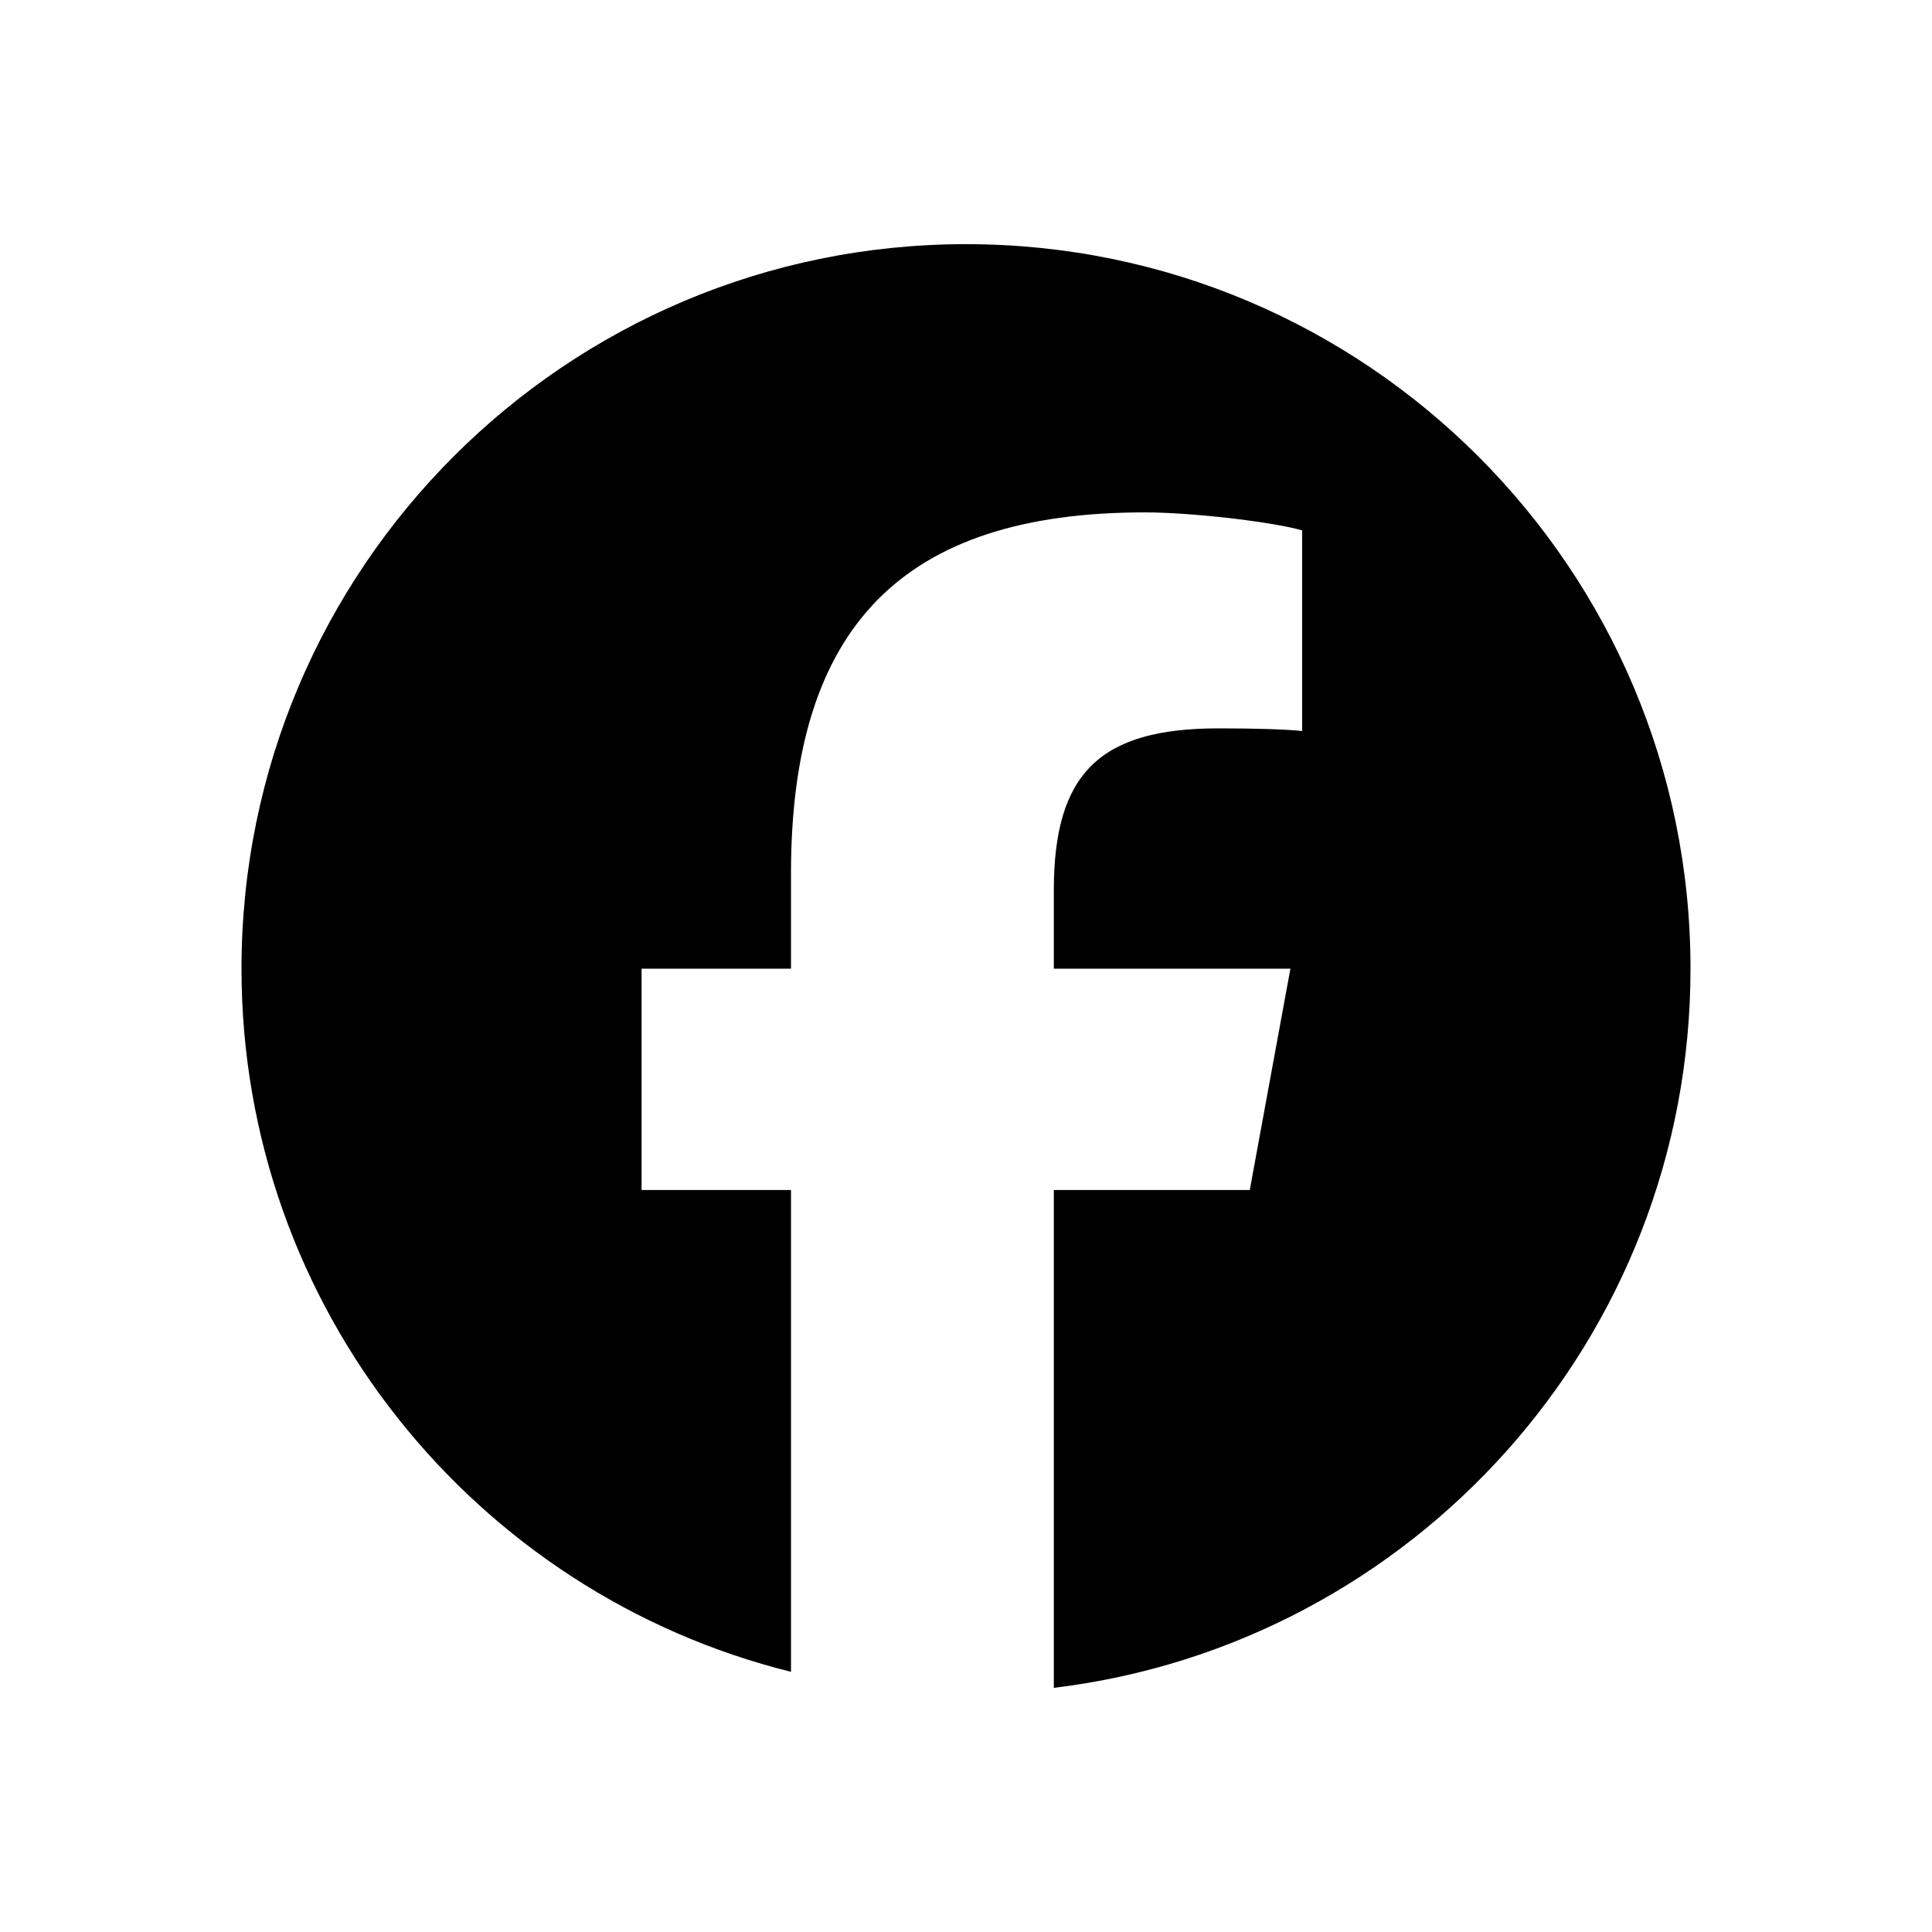
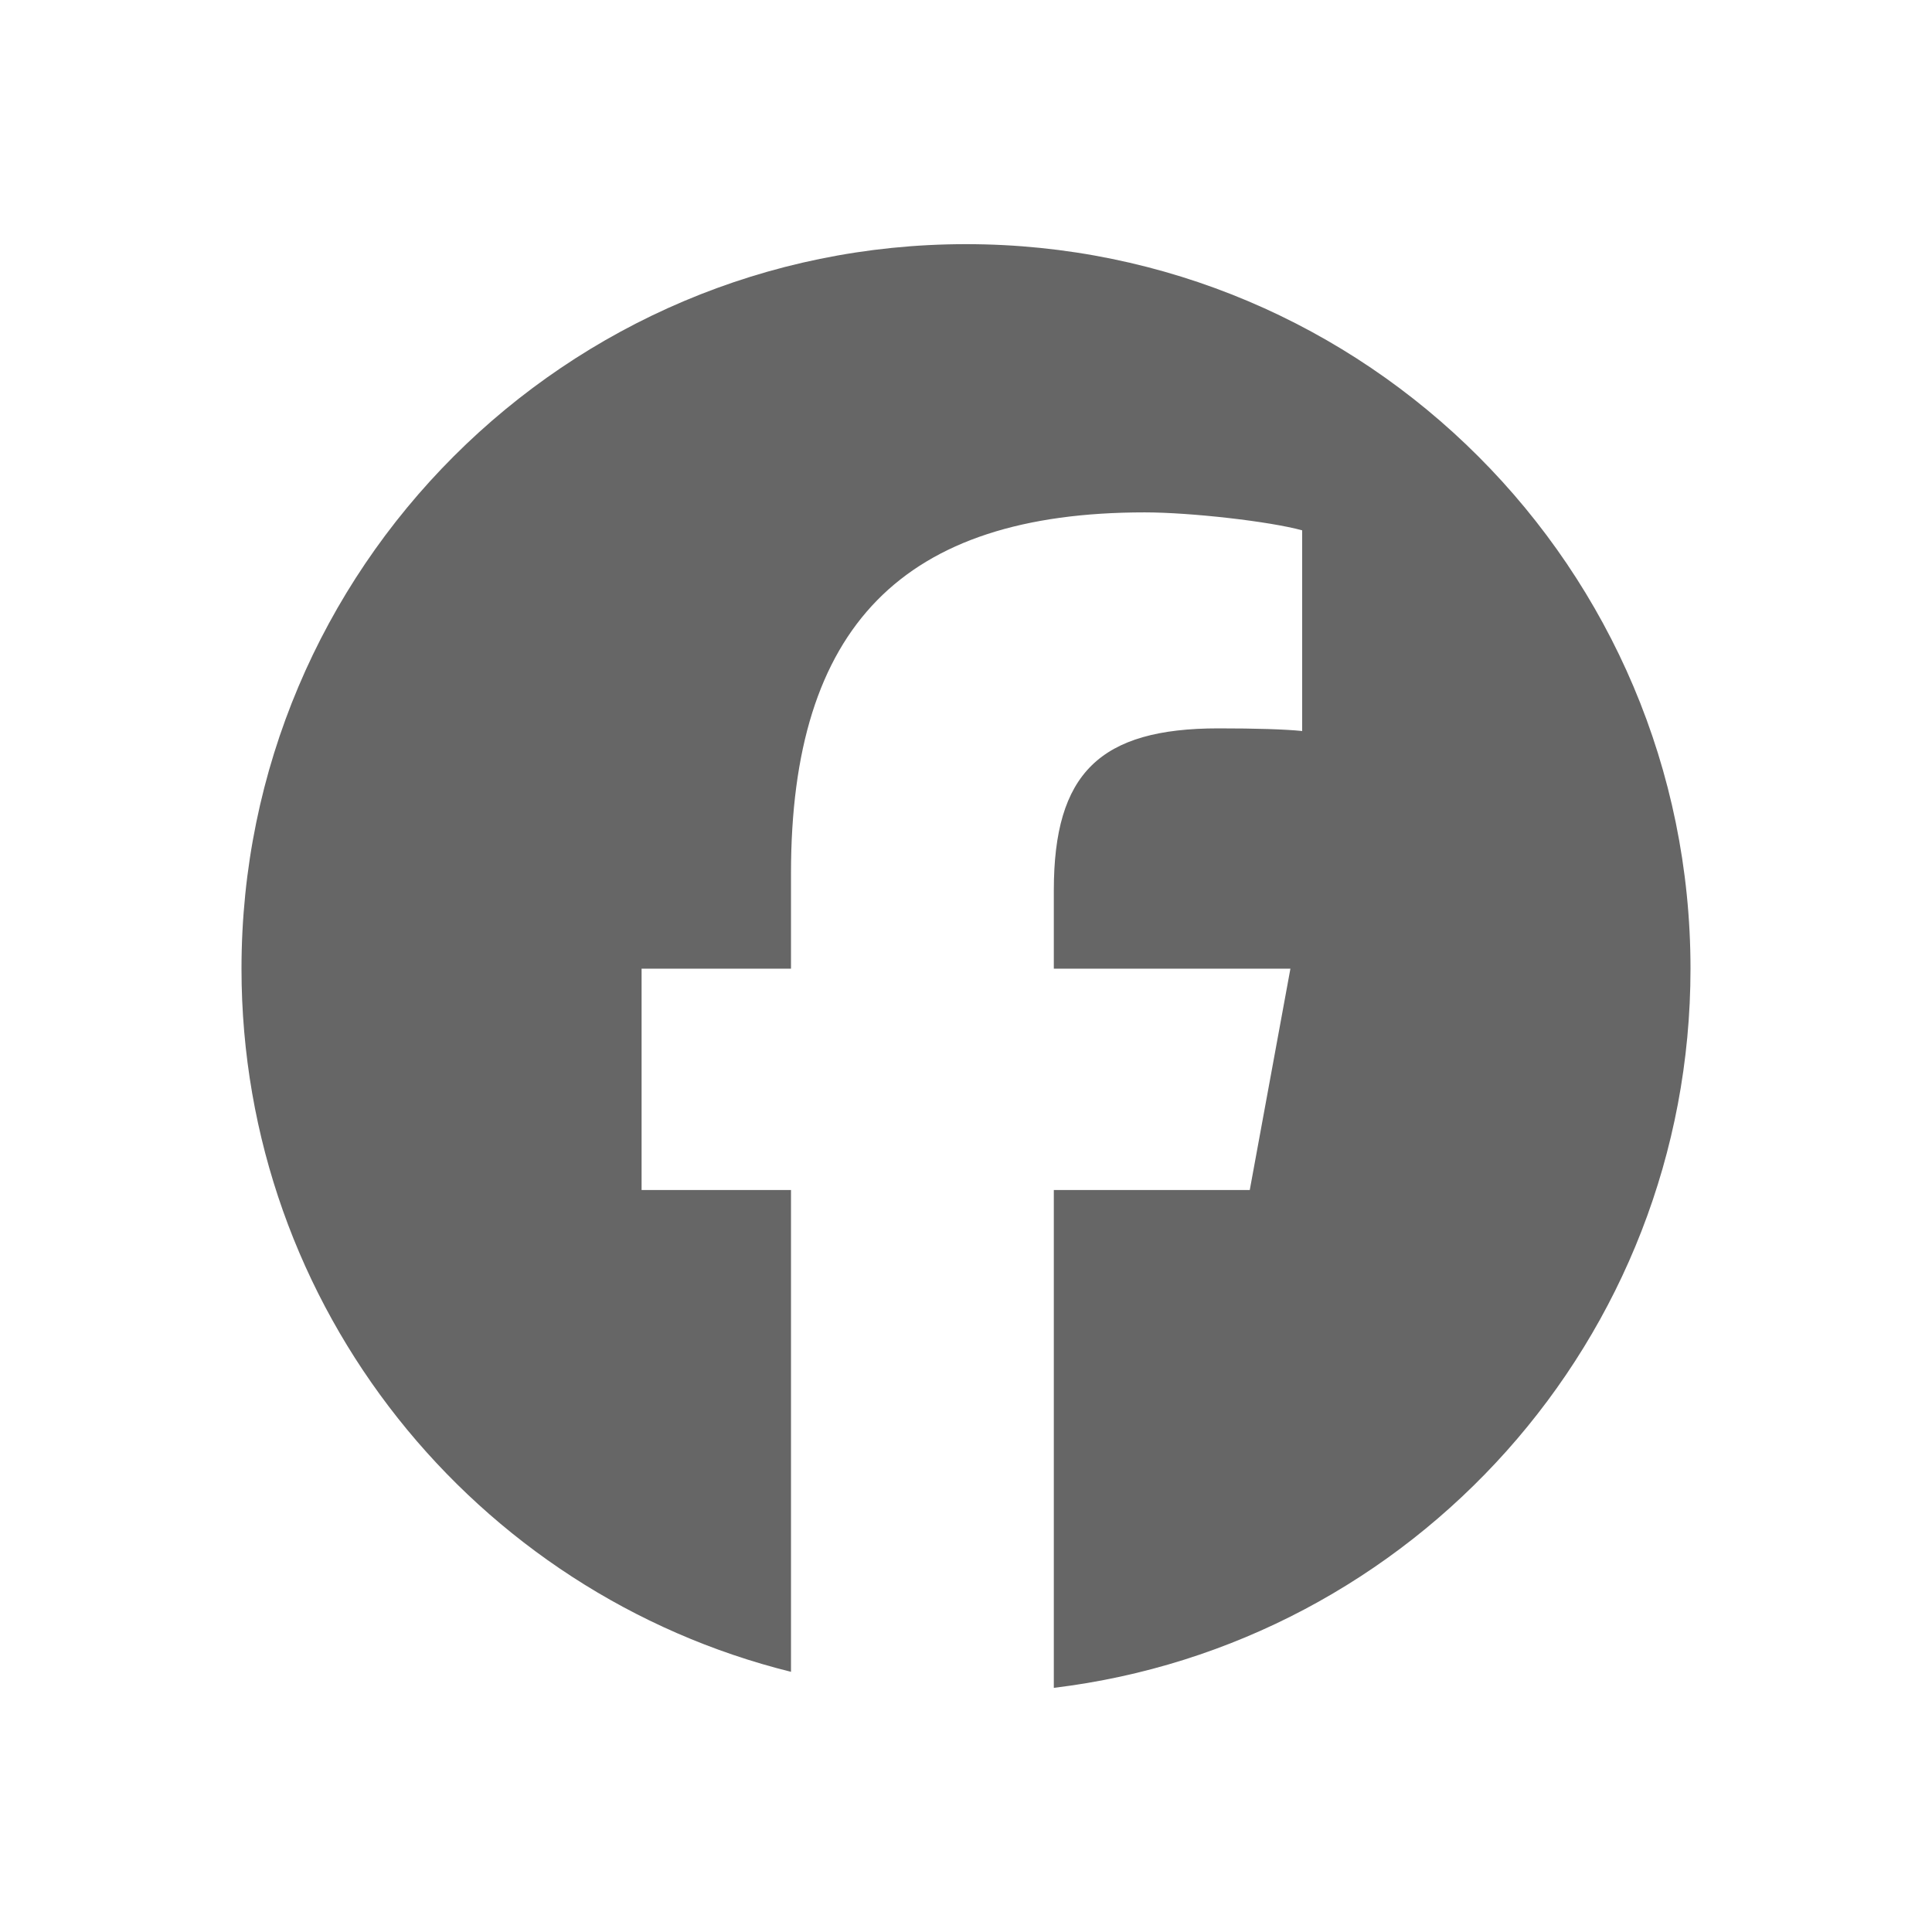
- <svg xmlns="http://www.w3.org/2000/svg" width="24" height="24" viewBox="0 0 24 24" class="s-ion-icon">
+ <svg xmlns="http://www.w3.org/2000/svg" width="24" height="24" viewBox="0 0 24 24" class="s-ion-icon" fill="#666666">
  <path d="M12 3.033C7.029 3.033 3 7.063 3 12.033C3 16.253 5.906 19.795 9.826 20.768V14.783H7.97V12.033H9.826V10.848C9.826 7.785 11.212 6.365 14.22 6.365C14.79 6.365 15.774 6.477 16.176 6.588V9.081C15.964 9.059 15.595 9.048 15.136 9.048C13.661 9.048 13.091 9.607 13.091 11.06V12.033H16.03L15.525 14.783H13.091V20.967C17.547 20.429 21 16.634 21 12.033C21 7.063 16.97 3.033 12 3.033Z" />
</svg>
